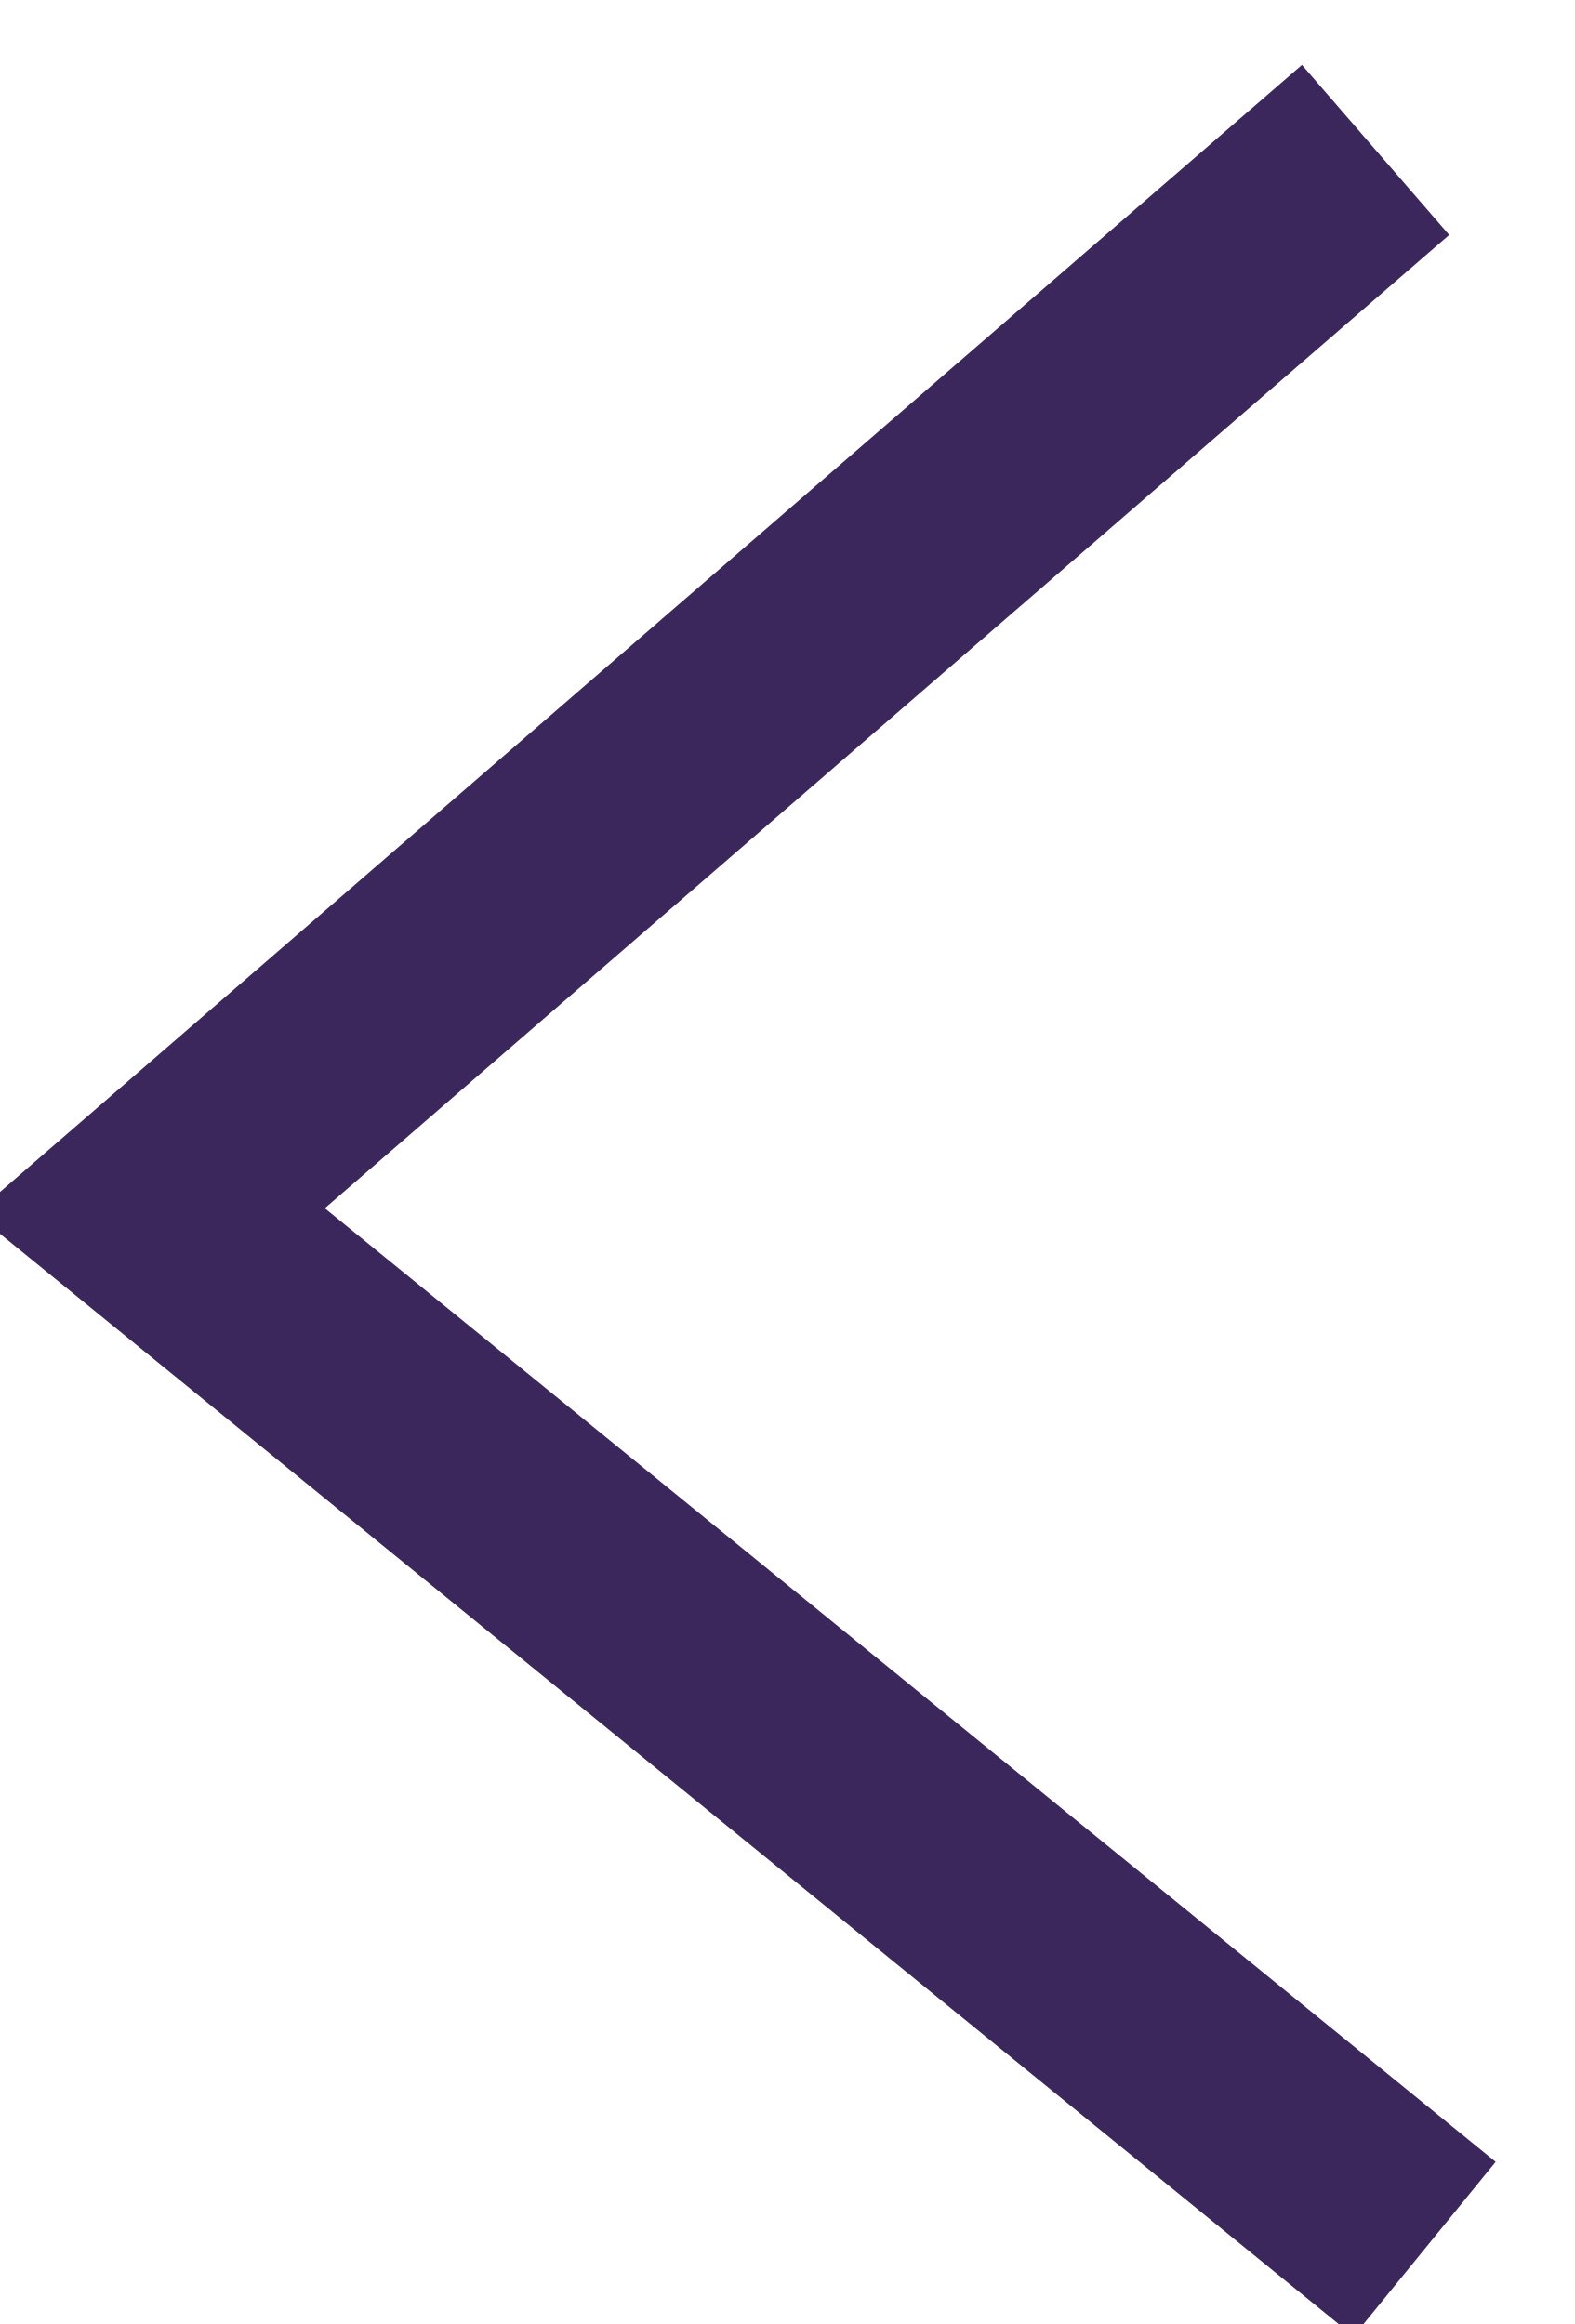
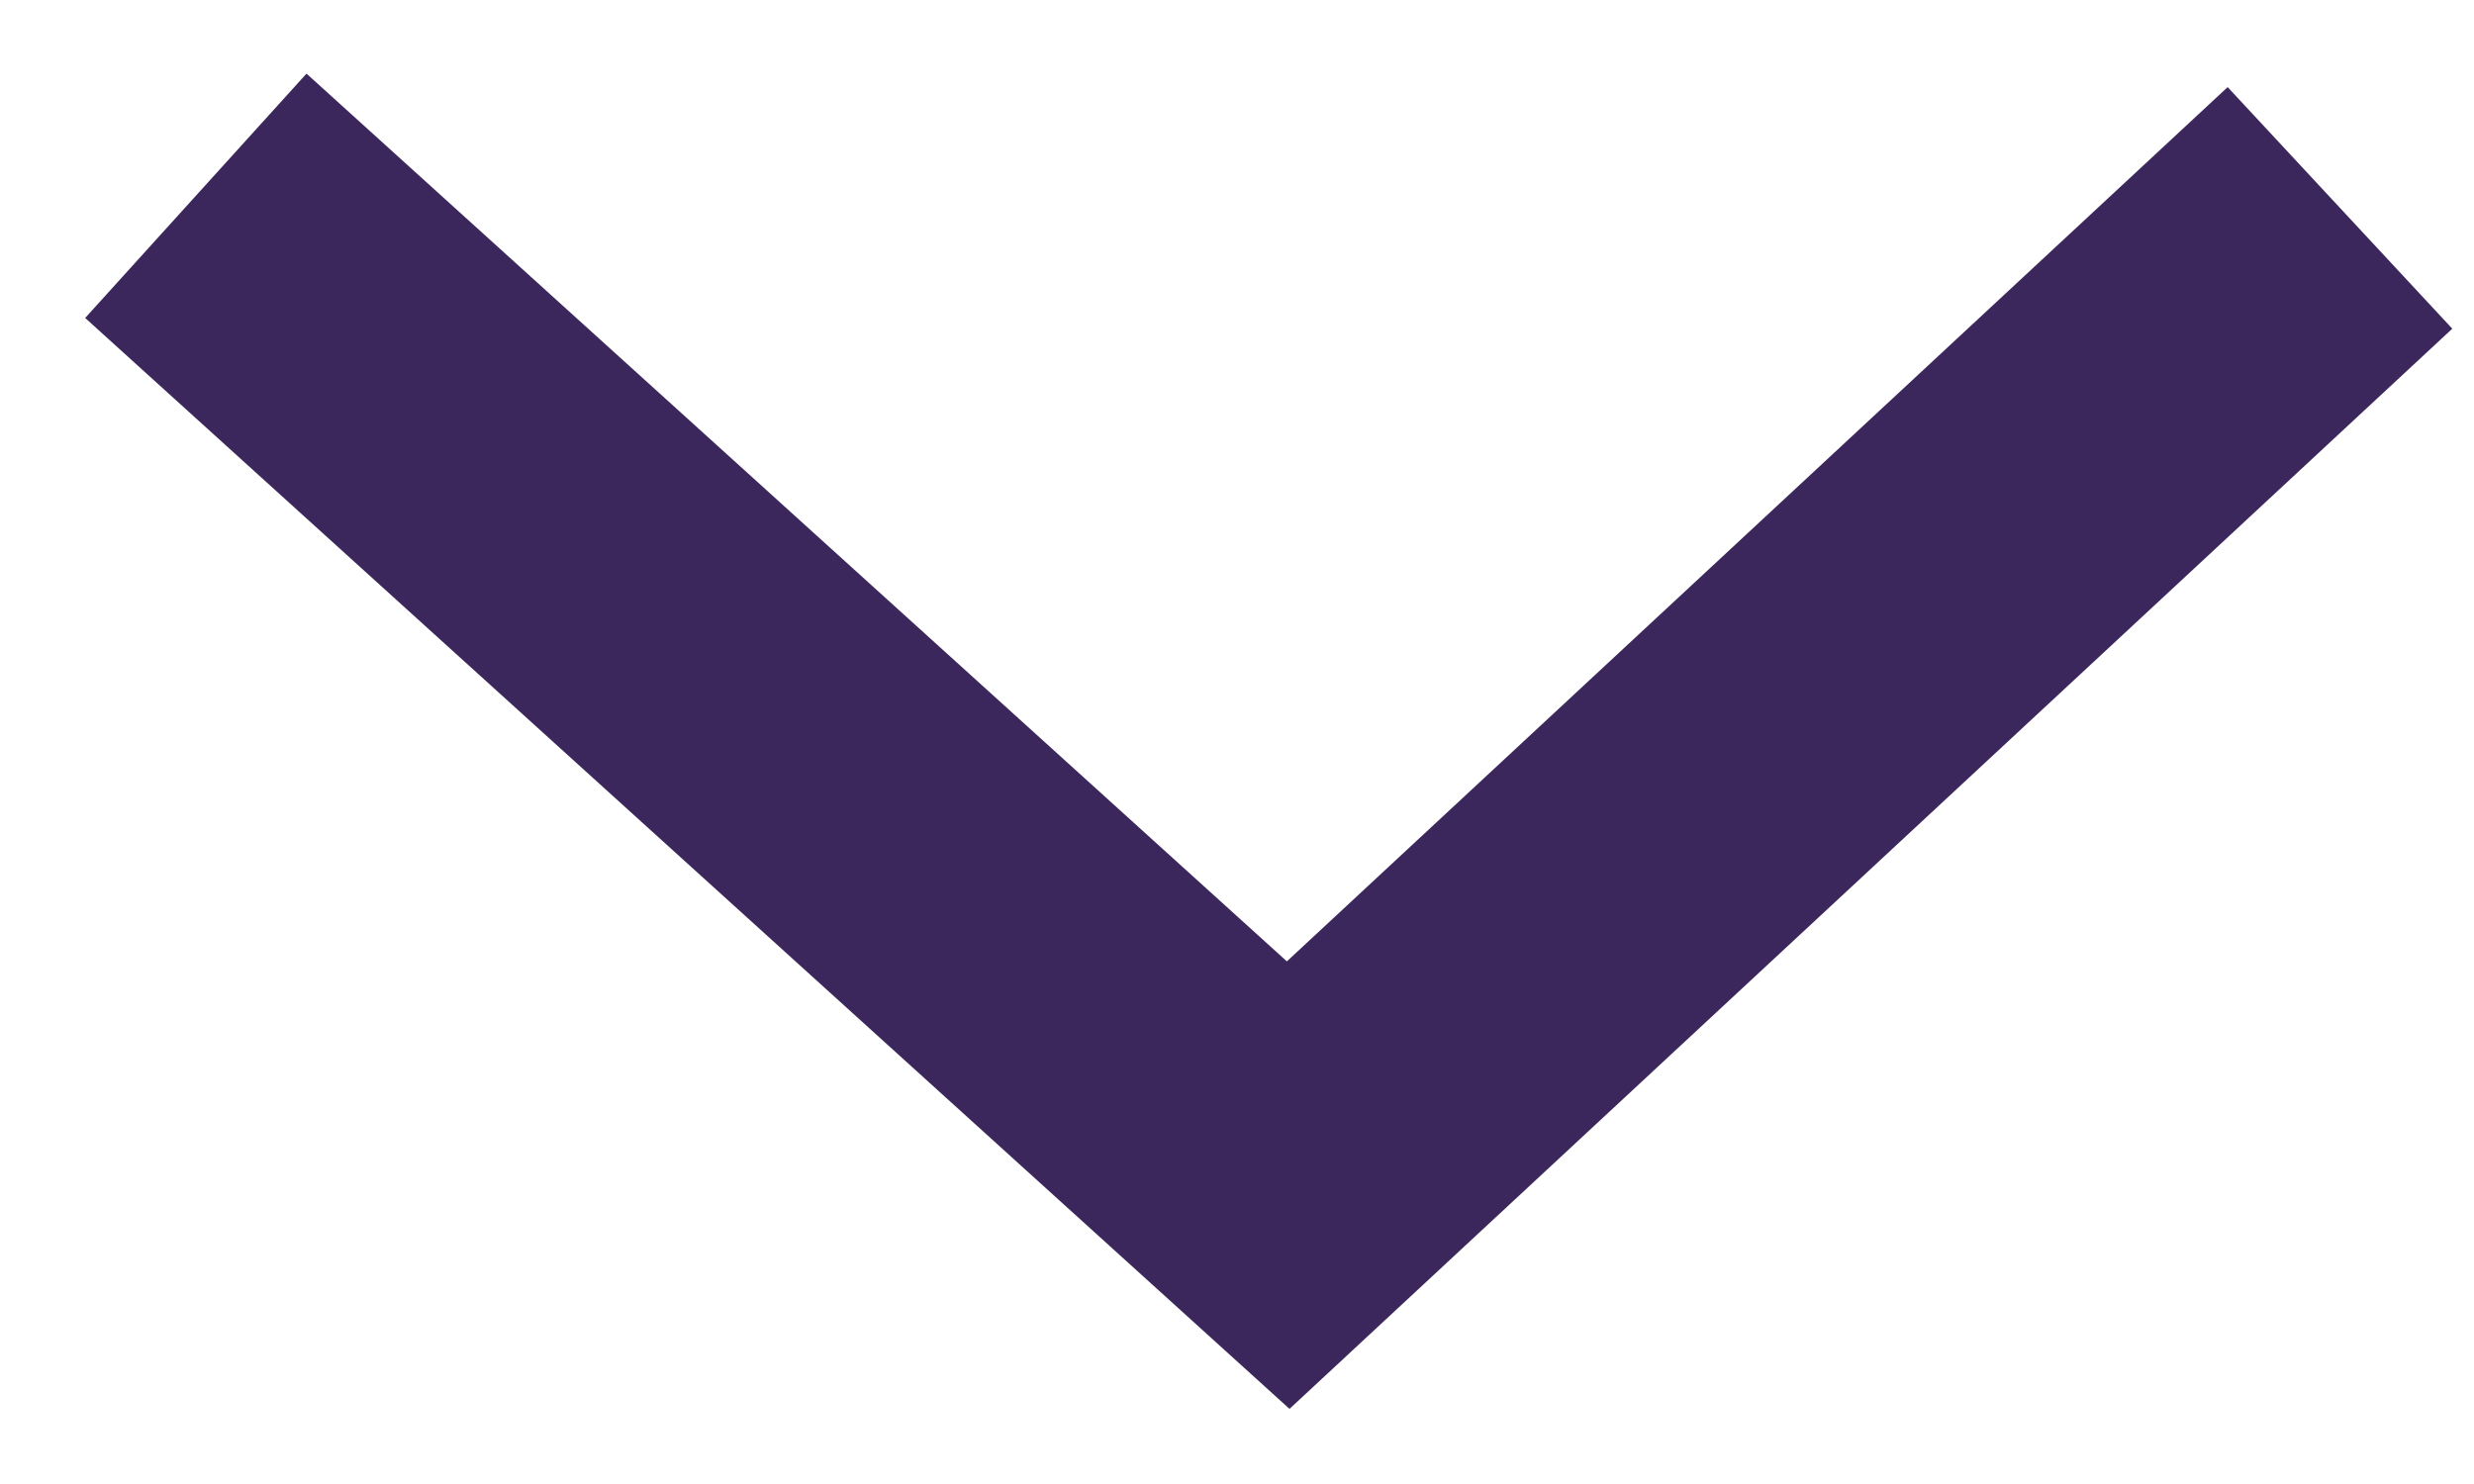
- <svg xmlns="http://www.w3.org/2000/svg" width="21" height="31" viewBox="0 0 21 31">
-   <g>
-     <g>
-       <path fill="none" stroke="#3c275c" stroke-miterlimit="20" stroke-width="3" d="M18.346 2v0L2 16.152v0L19 30v0" />
+ <svg xmlns="http://www.w3.org/2000/svg" width="15px" height="9px" viewBox="0 0 15 9" version="1.1">
+   <g id="Page-1" stroke="none" stroke-width="1" fill="none" fill-rule="evenodd">
+     <g id="Homepage" transform="translate(-1056, -92)" fill="#3C275C" fill-rule="nonzero">
+       <polygon id="Path" transform="translate(1063.692, 96.49535) scale(1, -1) rotate(90) translate(-1063.692, -96.49535) " points="1066.194 89.319 1067.659 90.681 1062.357 96.385 1067.741 102.329 1066.259 103.671 1059.643 96.369" />
    </g>
  </g>
</svg>
